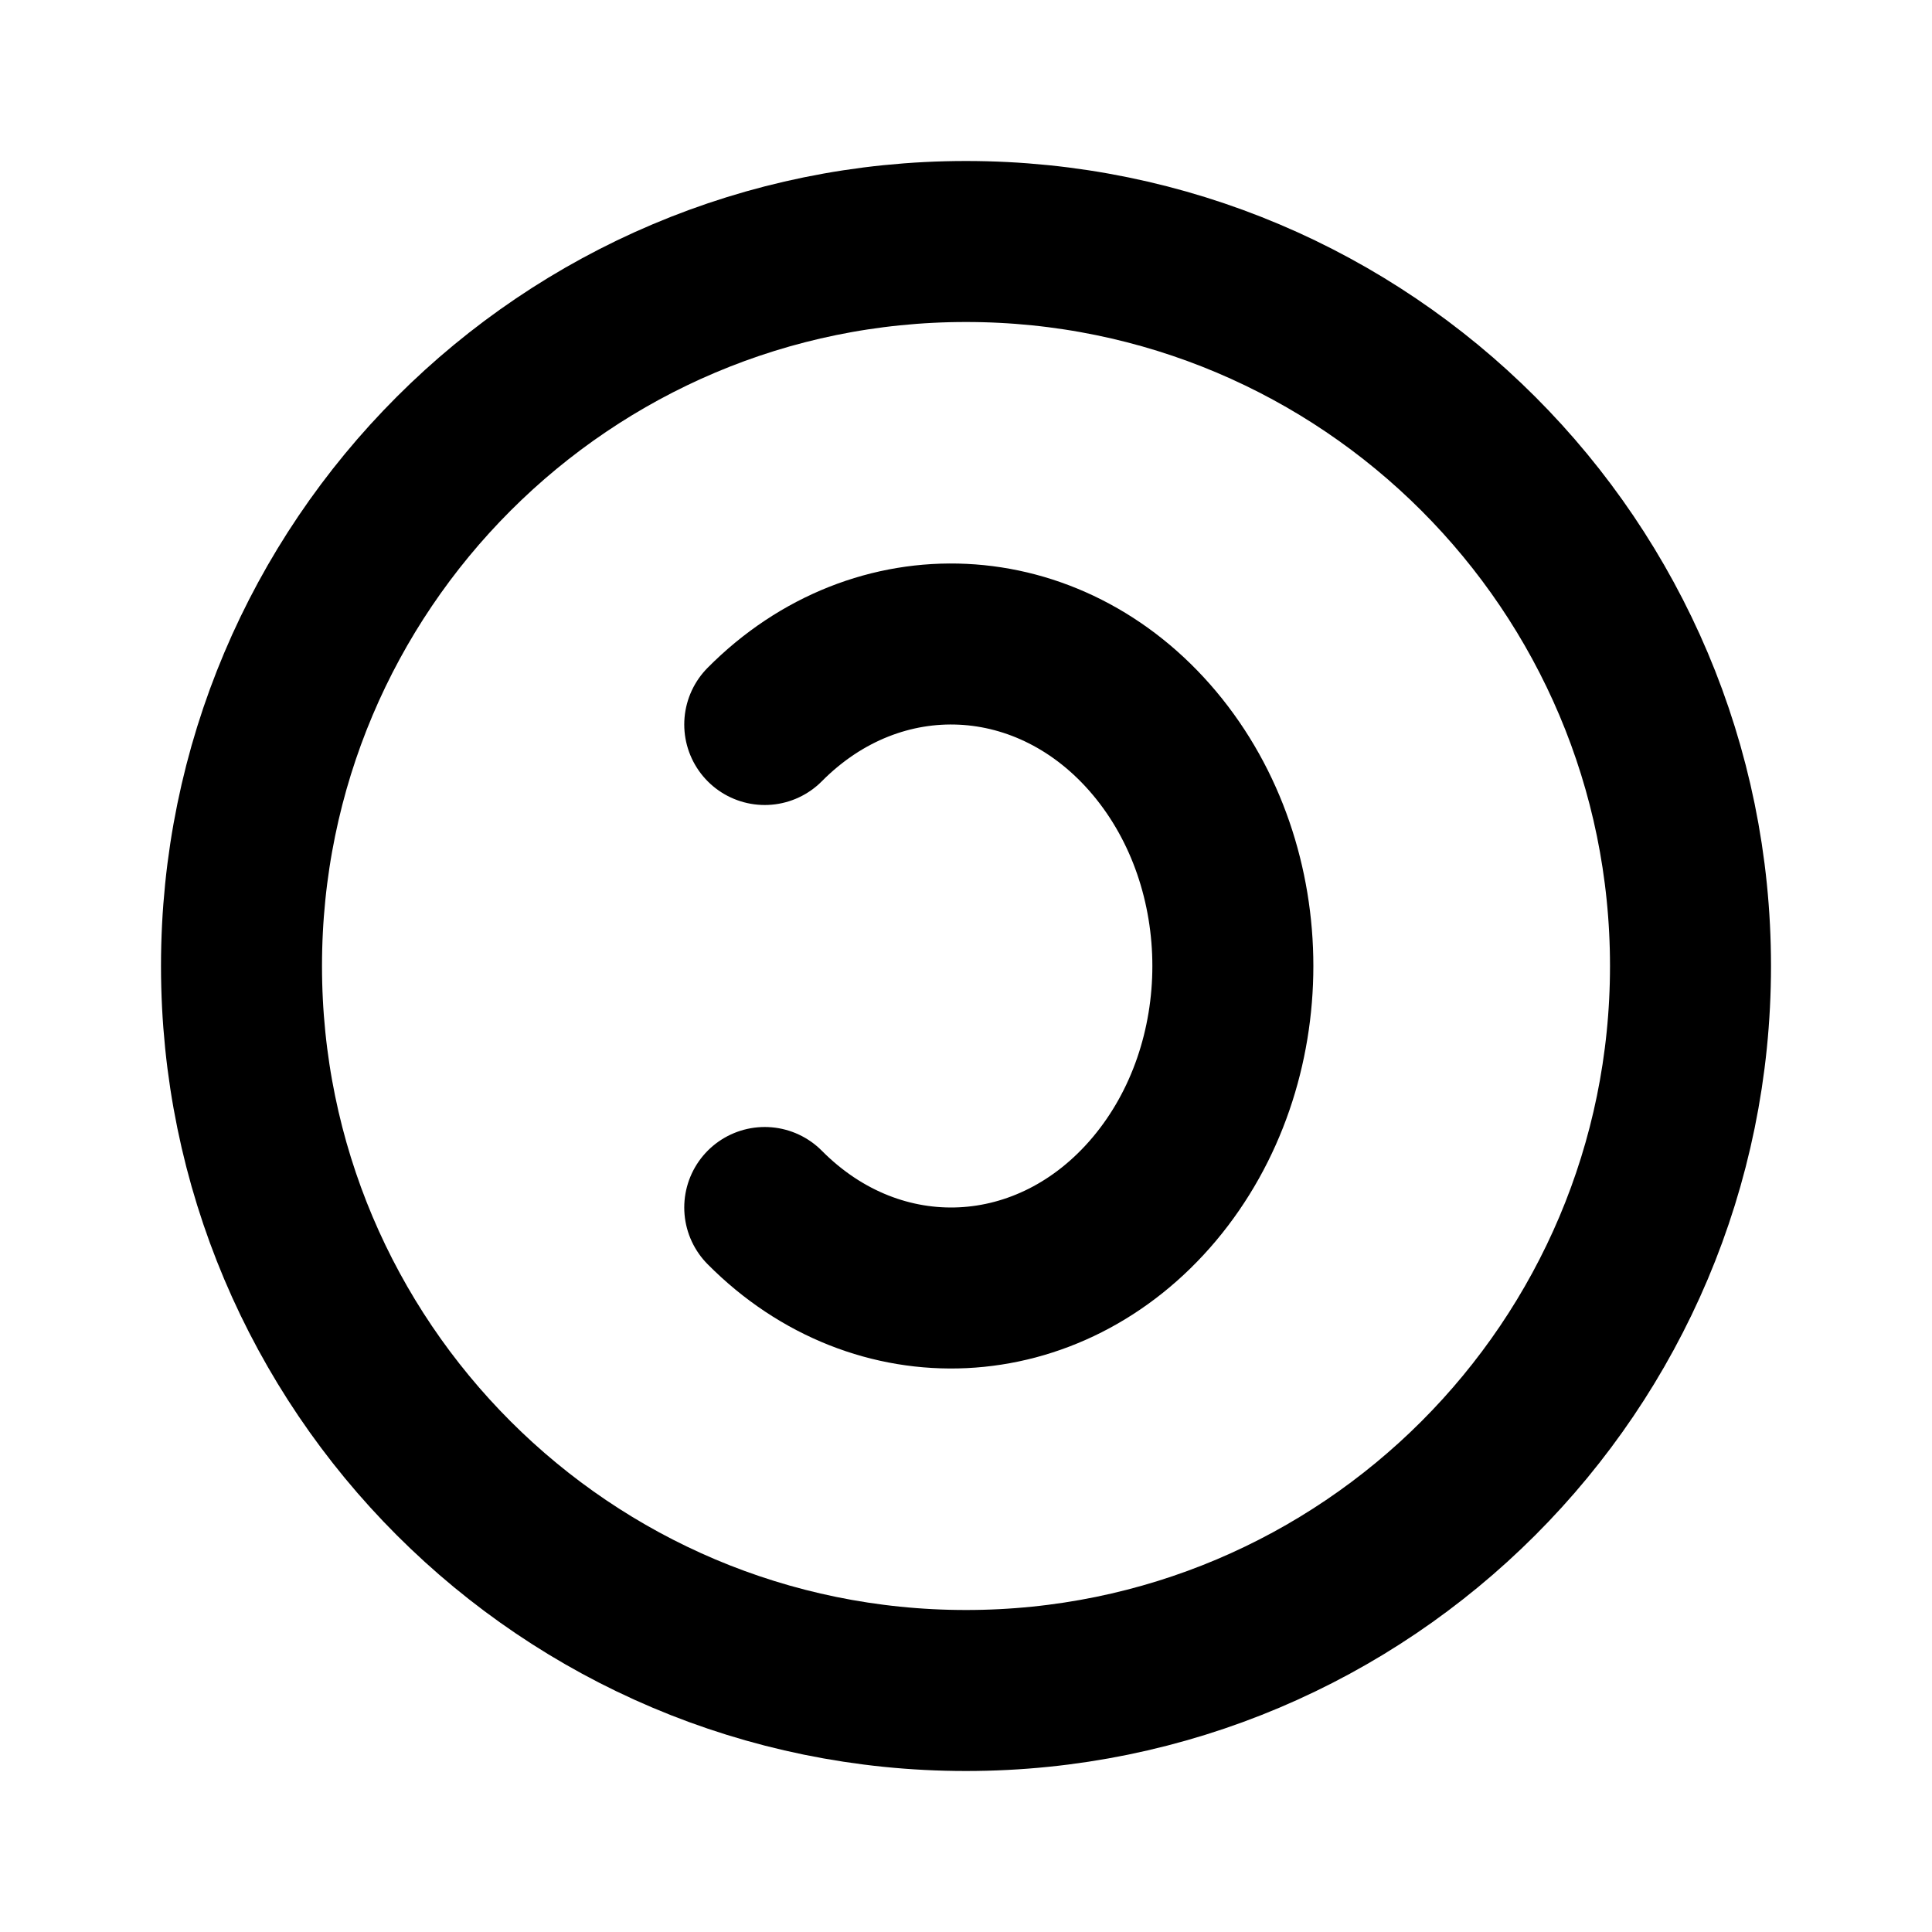
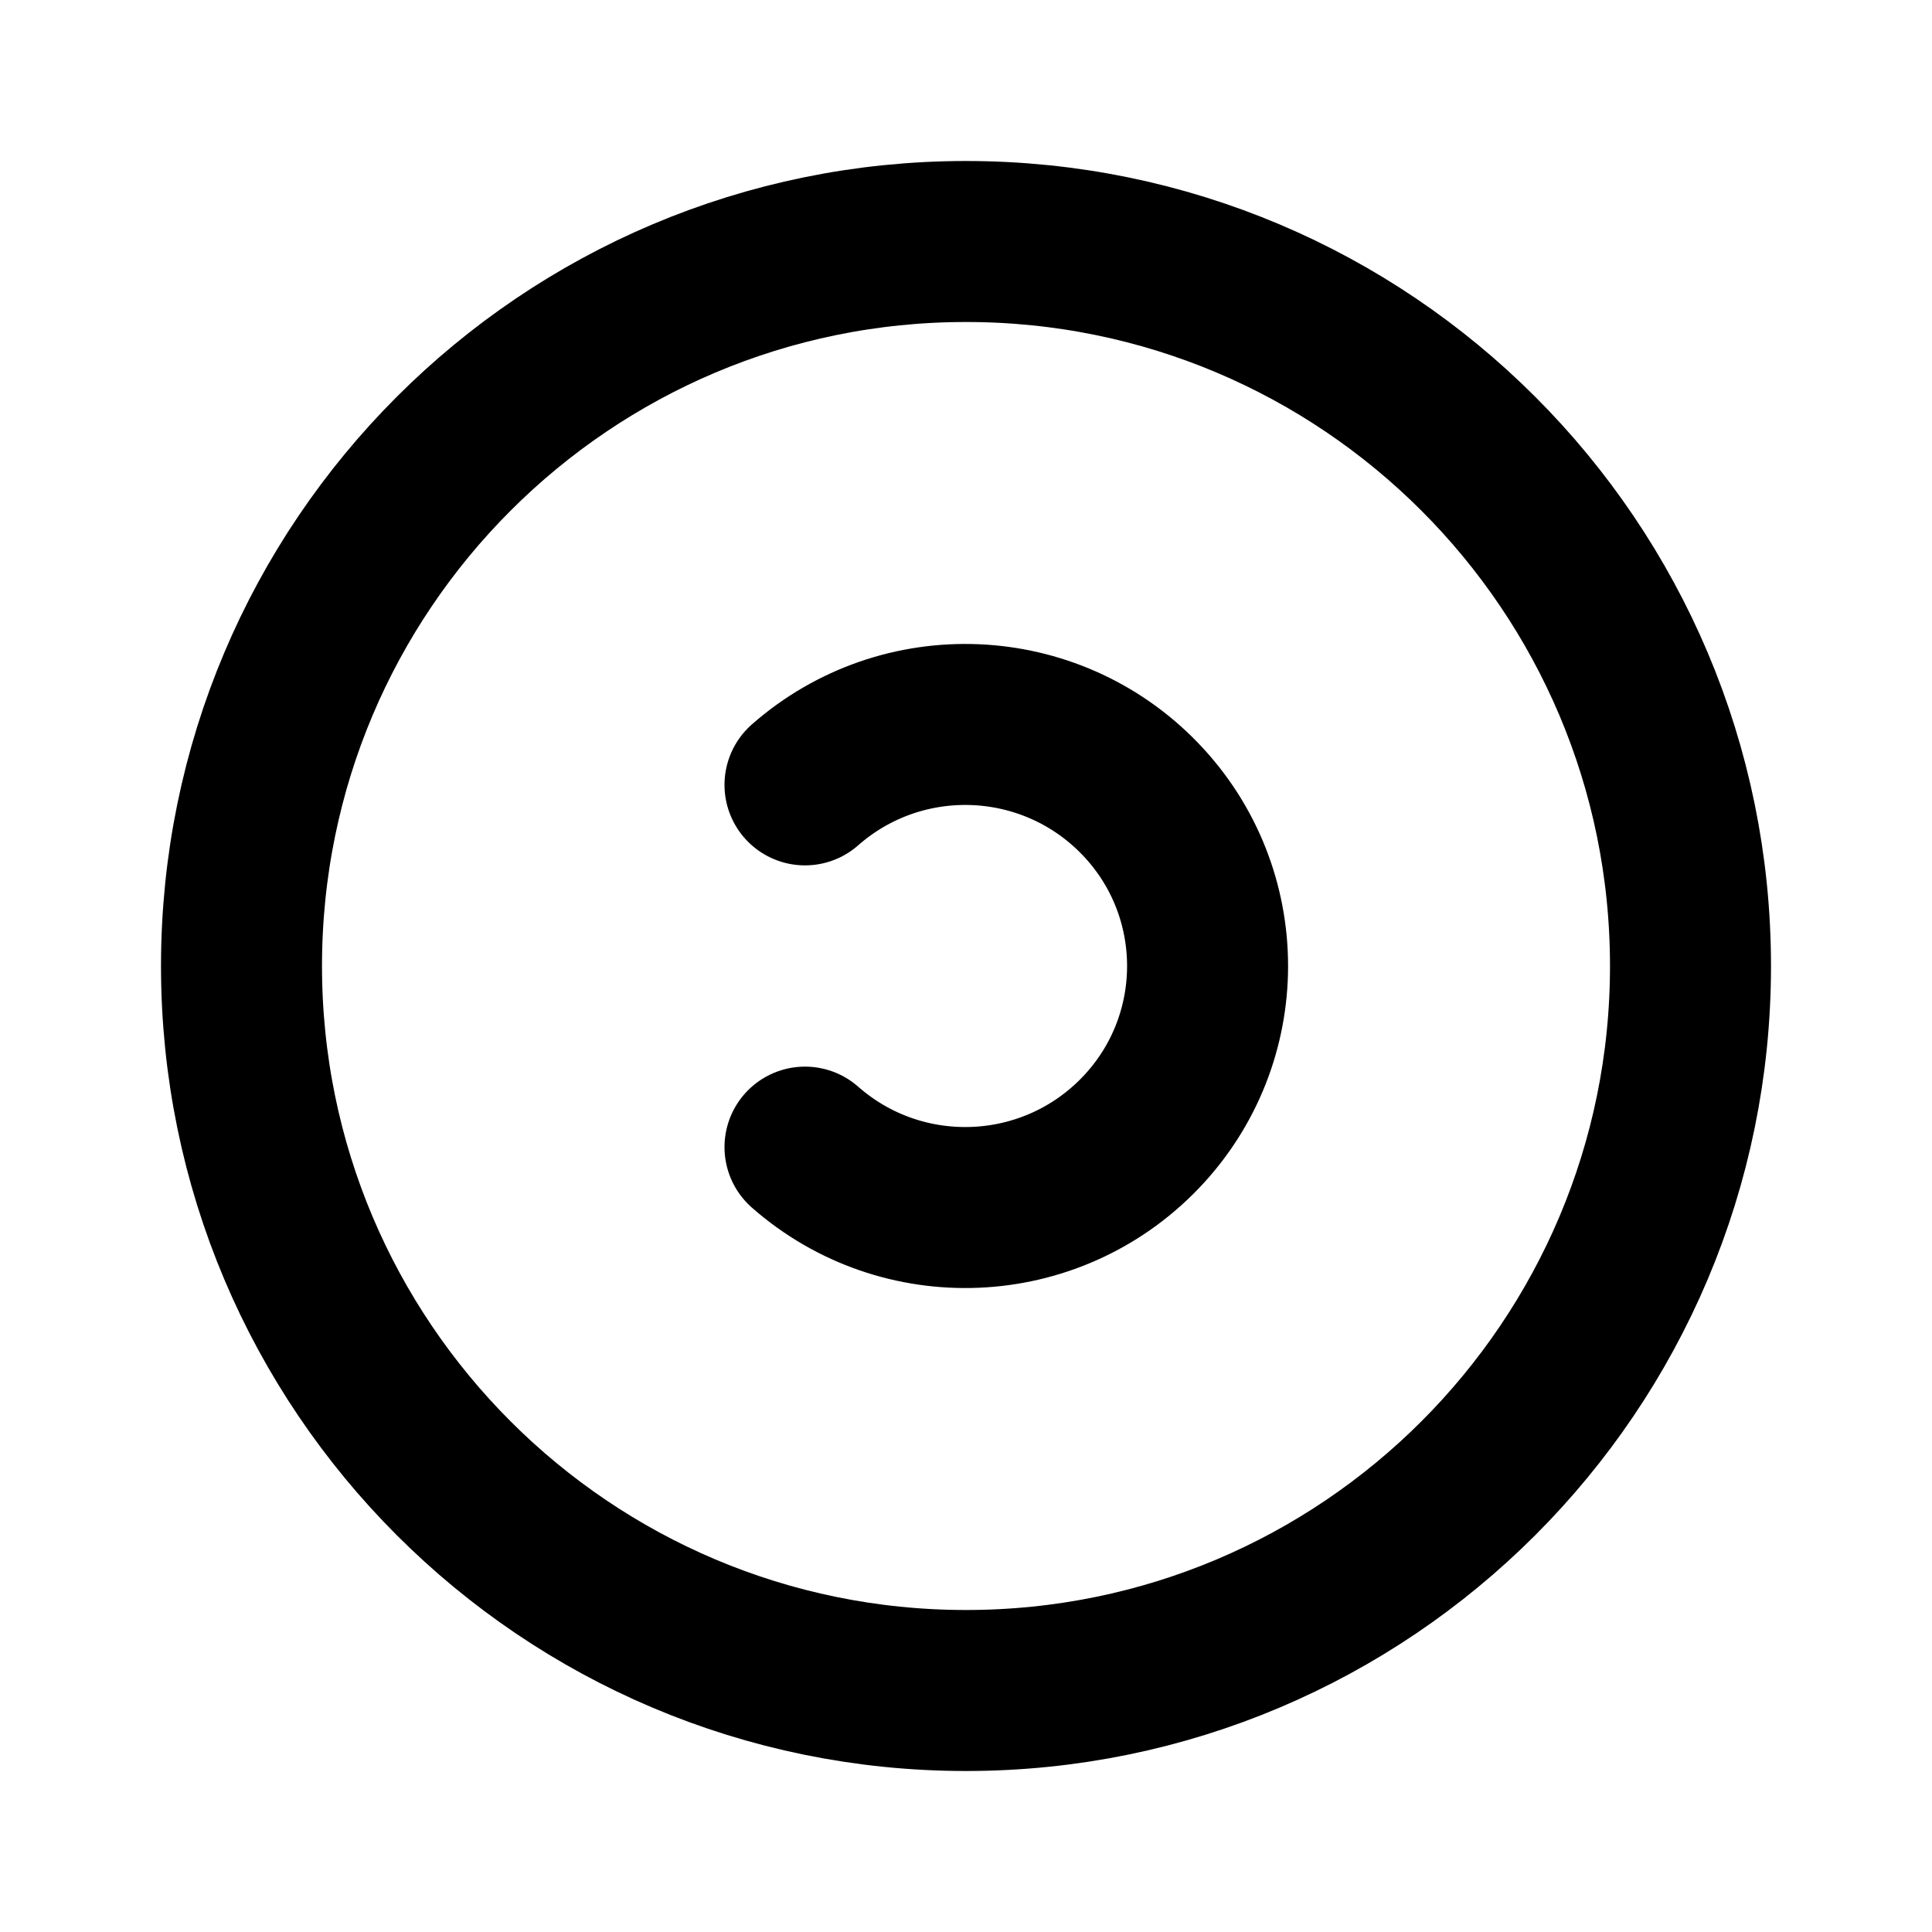
<svg xmlns="http://www.w3.org/2000/svg" class="icon icon-tabler icon-tabler-copyleft" width="24" height="24" viewBox="0 0 24 24" stroke-width="2" stroke="currentColor" fill="none" stroke-linecap="round" stroke-linejoin="round">
  <path stroke="none" d="M0 0h24v24H0z" fill="none" />
  <circle cx="12" cy="12" r="9" />
-   <path d="M9.5 9a3.5 4 0 1 1 0 6" />
+   <path d="M10 9.75a3.016 3.016 0 0 1 4.163 .173a2.993 2.993 0 0 1 0 4.154a3.016 3.016 0 0 1 -4.163 .173" />
</svg>
